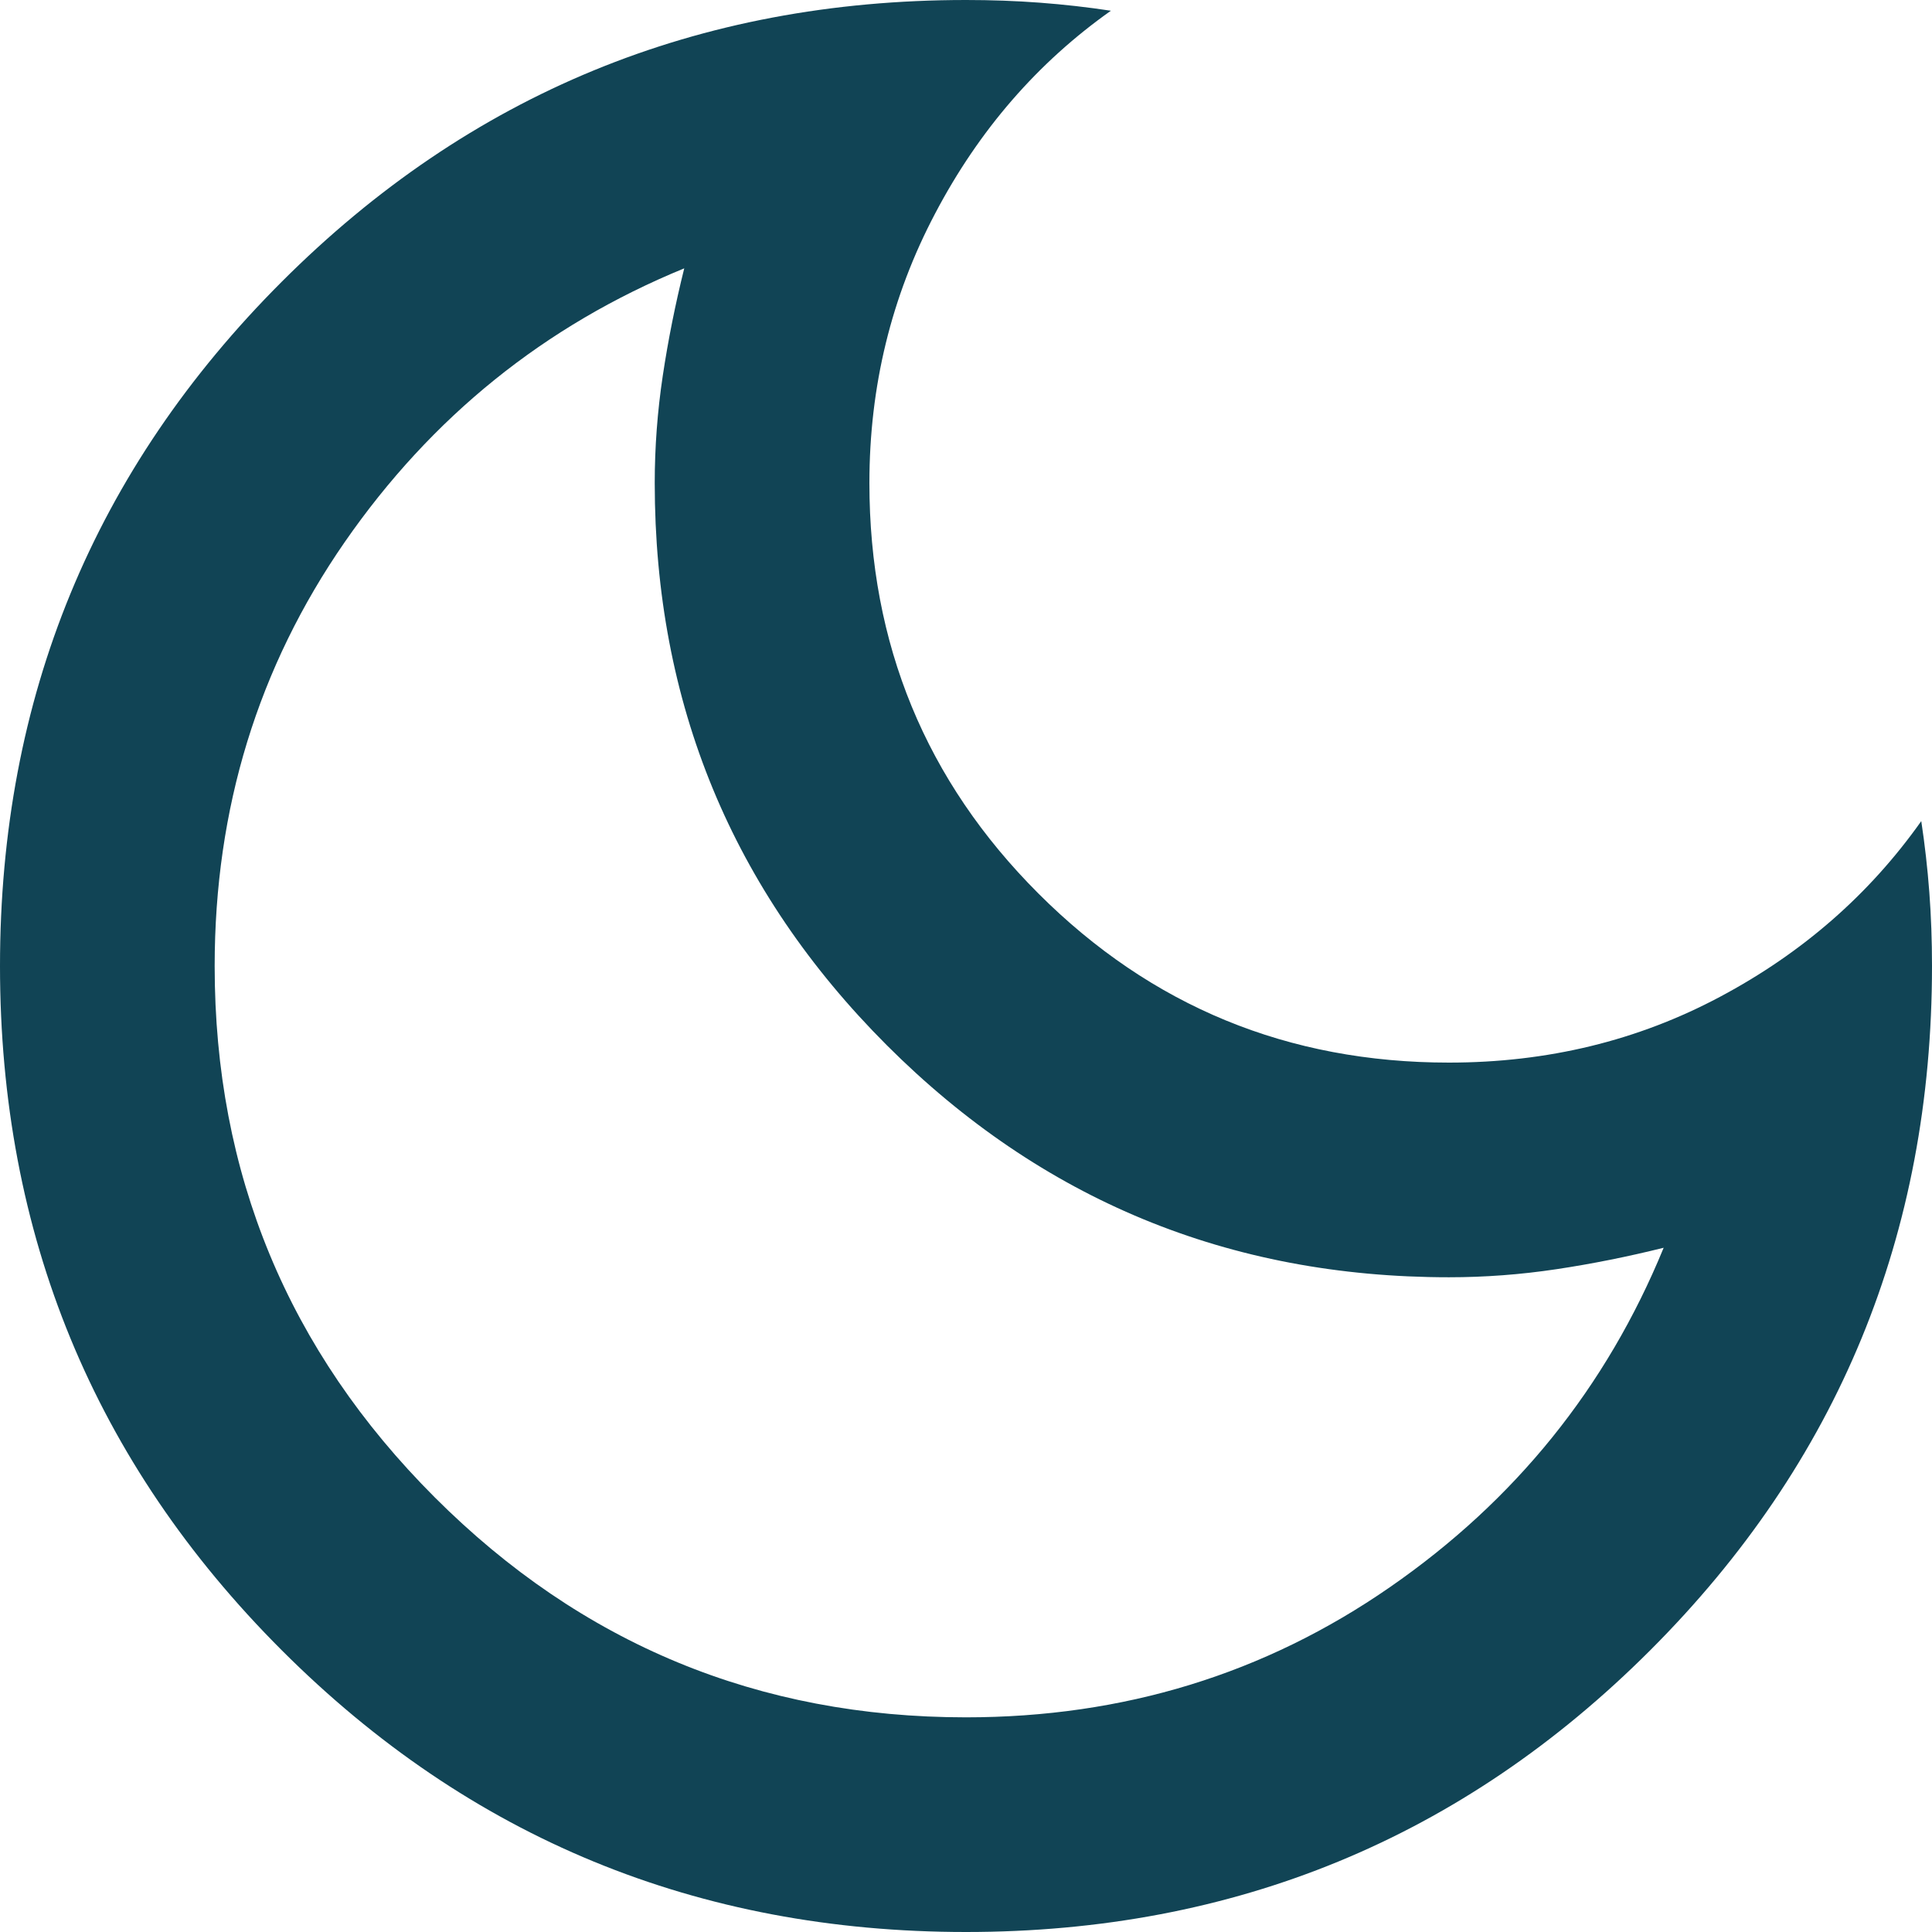
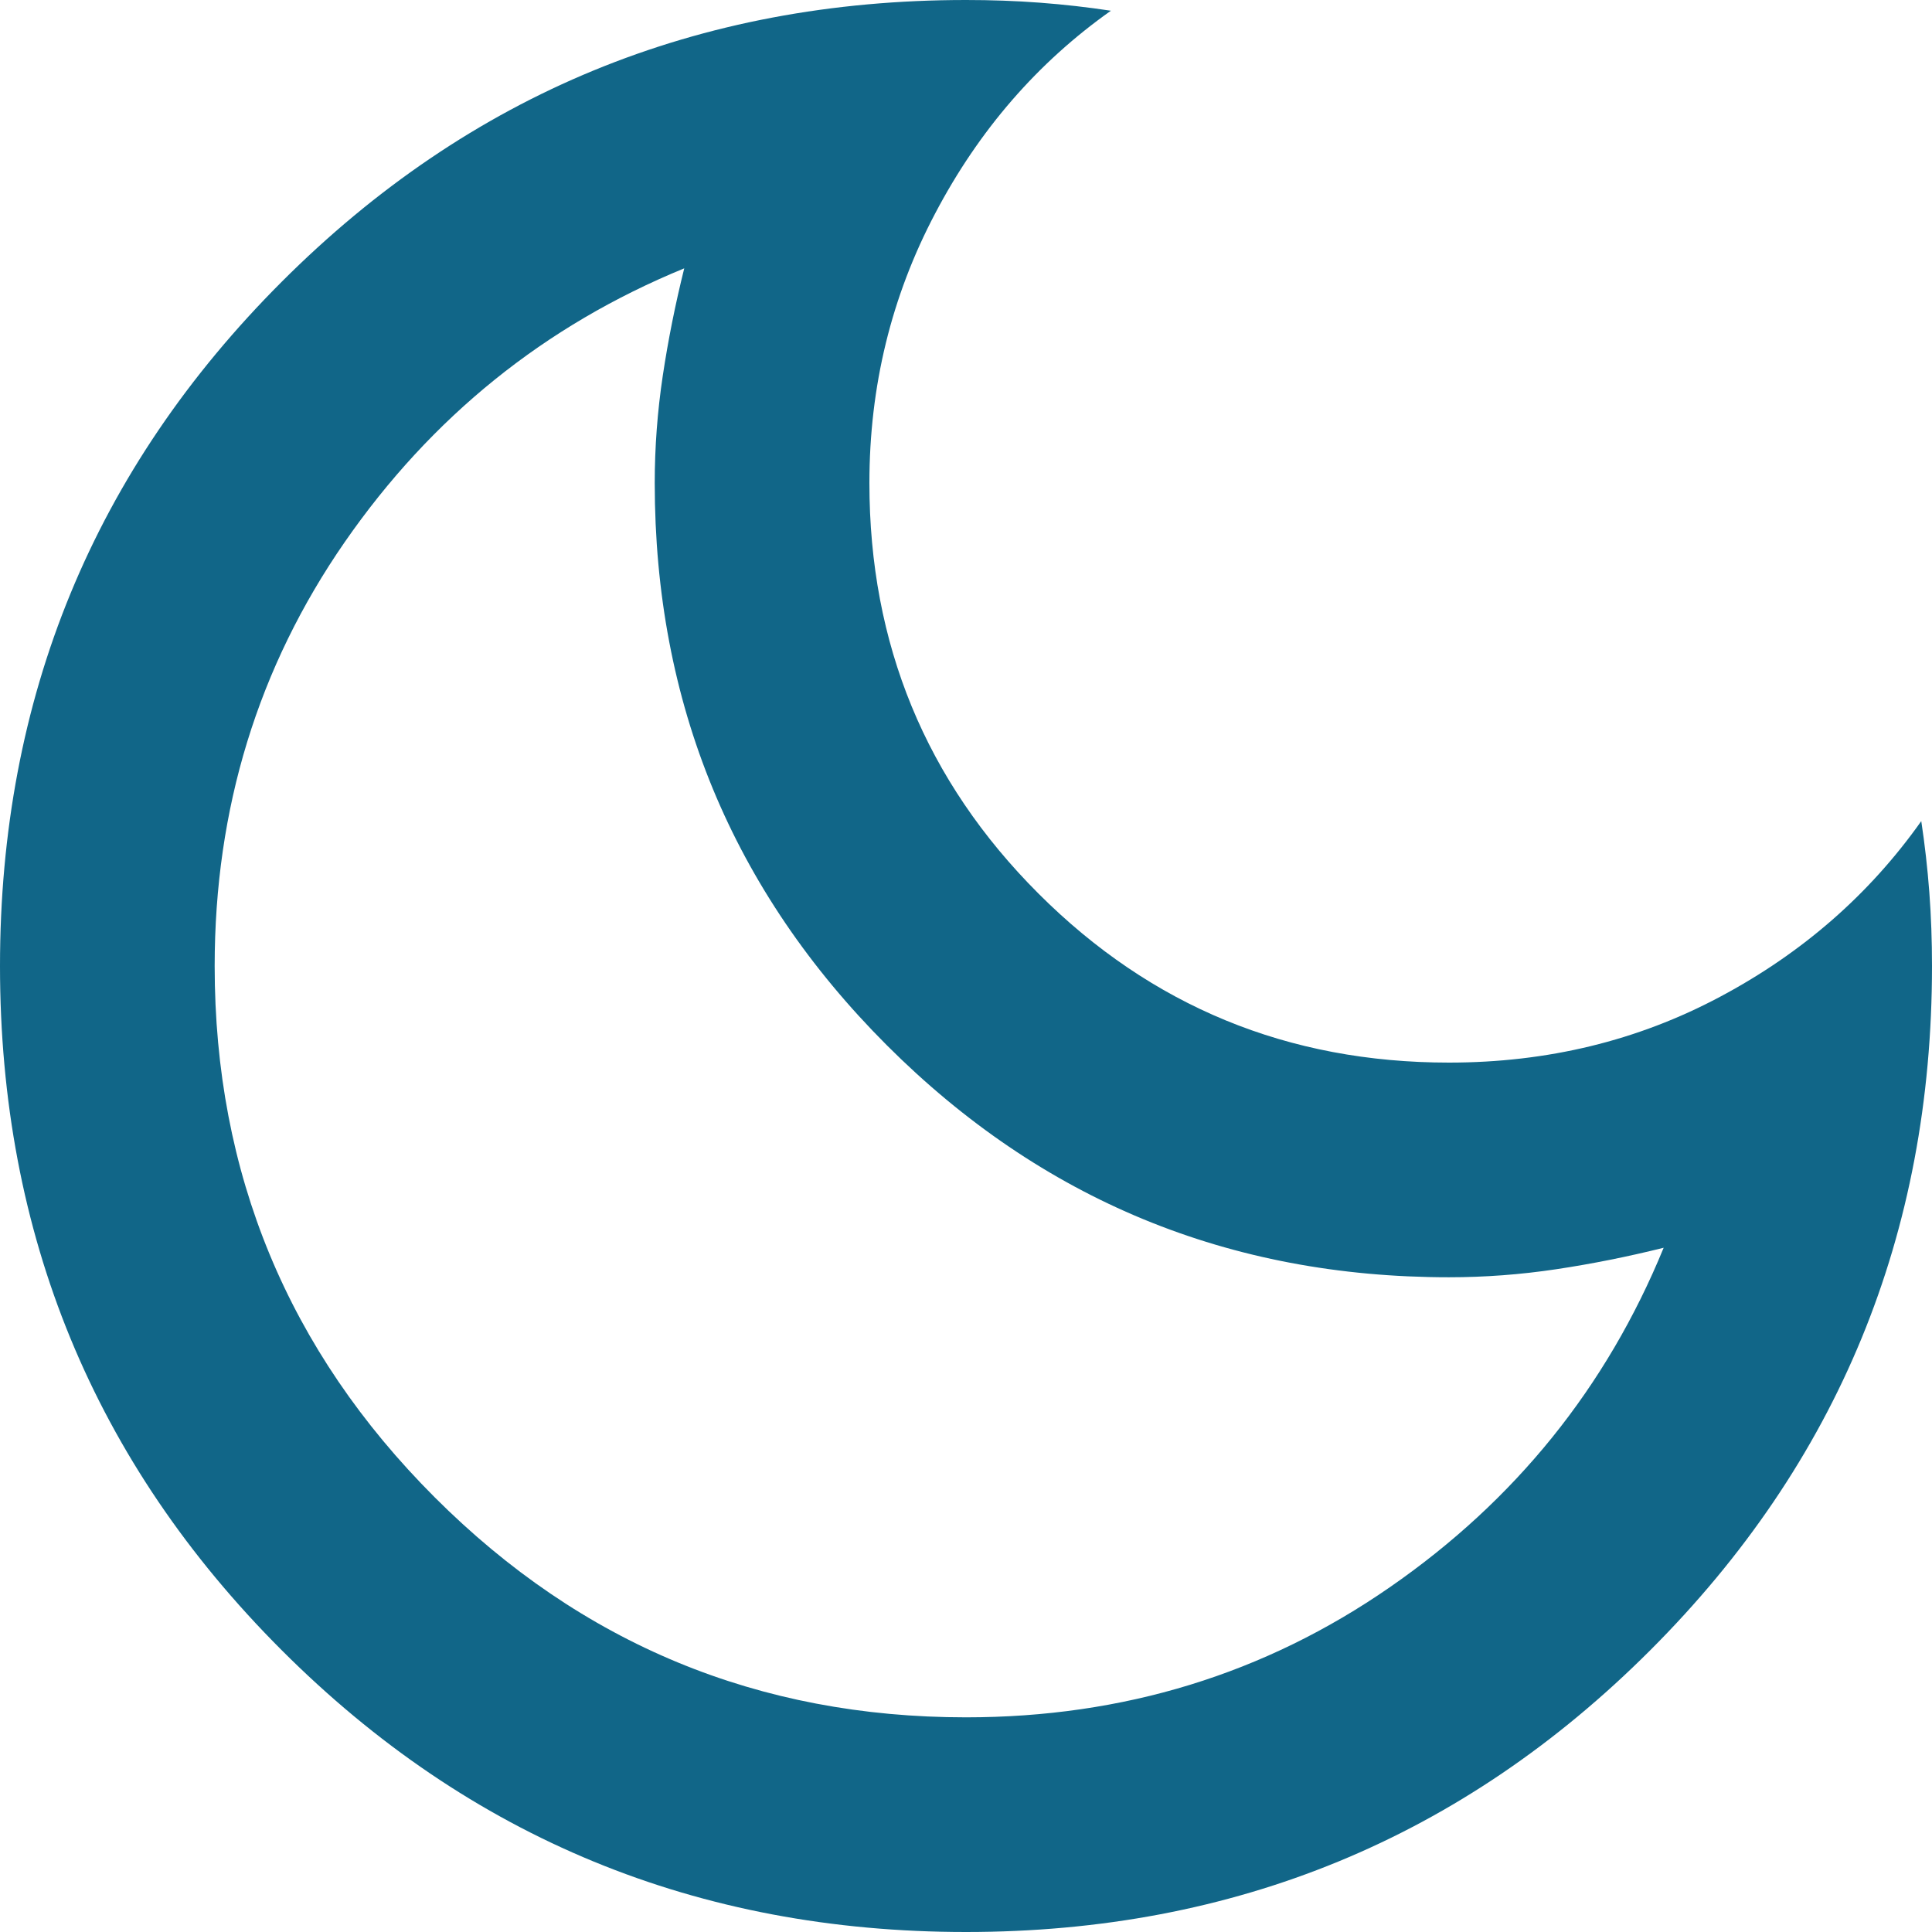
<svg xmlns="http://www.w3.org/2000/svg" width="18" height="18" viewBox="0 0 18 18" fill="none">
-   <path d="M9 18C6.5 18 4.375 17.125 2.625 15.375C0.875 13.625 0 11.5 0 9C0 6.5 0.875 4.375 2.625 2.625C4.375 0.875 6.5 0 9 0C9.233 0 9.463 0.008 9.688 0.025C9.912 0.042 10.133 0.067 10.35 0.1C9.667 0.583 9.121 1.212 8.713 1.988C8.304 2.763 8.1 3.6 8.1 4.5C8.1 6 8.625 7.275 9.675 8.325C10.725 9.375 12 9.9 13.5 9.9C14.417 9.9 15.258 9.696 16.025 9.287C16.792 8.879 17.417 8.333 17.9 7.65C17.933 7.867 17.958 8.088 17.975 8.312C17.992 8.537 18 8.767 18 9C18 11.5 17.125 13.625 15.375 15.375C13.625 17.125 11.5 18 9 18ZM9 16C10.467 16 11.783 15.596 12.95 14.787C14.117 13.979 14.967 12.925 15.5 11.625C15.167 11.708 14.833 11.775 14.5 11.825C14.167 11.875 13.833 11.9 13.5 11.9C11.45 11.9 9.704 11.179 8.262 9.738C6.821 8.296 6.1 6.55 6.1 4.5C6.1 4.167 6.125 3.833 6.175 3.5C6.225 3.167 6.292 2.833 6.375 2.5C5.075 3.033 4.021 3.883 3.212 5.05C2.404 6.217 2 7.533 2 9C2 10.933 2.683 12.583 4.05 13.95C5.417 15.317 7.067 16 9 16Z" fill="#114455" />
+   <path d="M9 18C6.5 18 4.375 17.125 2.625 15.375C0.875 13.625 0 11.5 0 9C0 6.5 0.875 4.375 2.625 2.625C4.375 0.875 6.5 0 9 0C9.233 0 9.463 0.008 9.688 0.025C9.912 0.042 10.133 0.067 10.35 0.1C9.667 0.583 9.121 1.212 8.713 1.988C8.304 2.763 8.1 3.6 8.1 4.5C8.1 6 8.625 7.275 9.675 8.325C10.725 9.375 12 9.9 13.5 9.9C14.417 9.9 15.258 9.696 16.025 9.287C16.792 8.879 17.417 8.333 17.9 7.65C17.933 7.867 17.958 8.088 17.975 8.312C17.992 8.537 18 8.767 18 9C18 11.5 17.125 13.625 15.375 15.375C13.625 17.125 11.5 18 9 18ZM9 16C10.467 16 11.783 15.596 12.95 14.787C14.117 13.979 14.967 12.925 15.5 11.625C15.167 11.708 14.833 11.775 14.5 11.825C14.167 11.875 13.833 11.9 13.5 11.9C11.45 11.9 9.704 11.179 8.262 9.738C6.821 8.296 6.1 6.55 6.1 4.5C6.1 4.167 6.125 3.833 6.175 3.5C6.225 3.167 6.292 2.833 6.375 2.5C5.075 3.033 4.021 3.883 3.212 5.05C2.404 6.217 2 7.533 2 9C2 10.933 2.683 12.583 4.05 13.95C5.417 15.317 7.067 16 9 16Z" fill="#116688" />
</svg>
